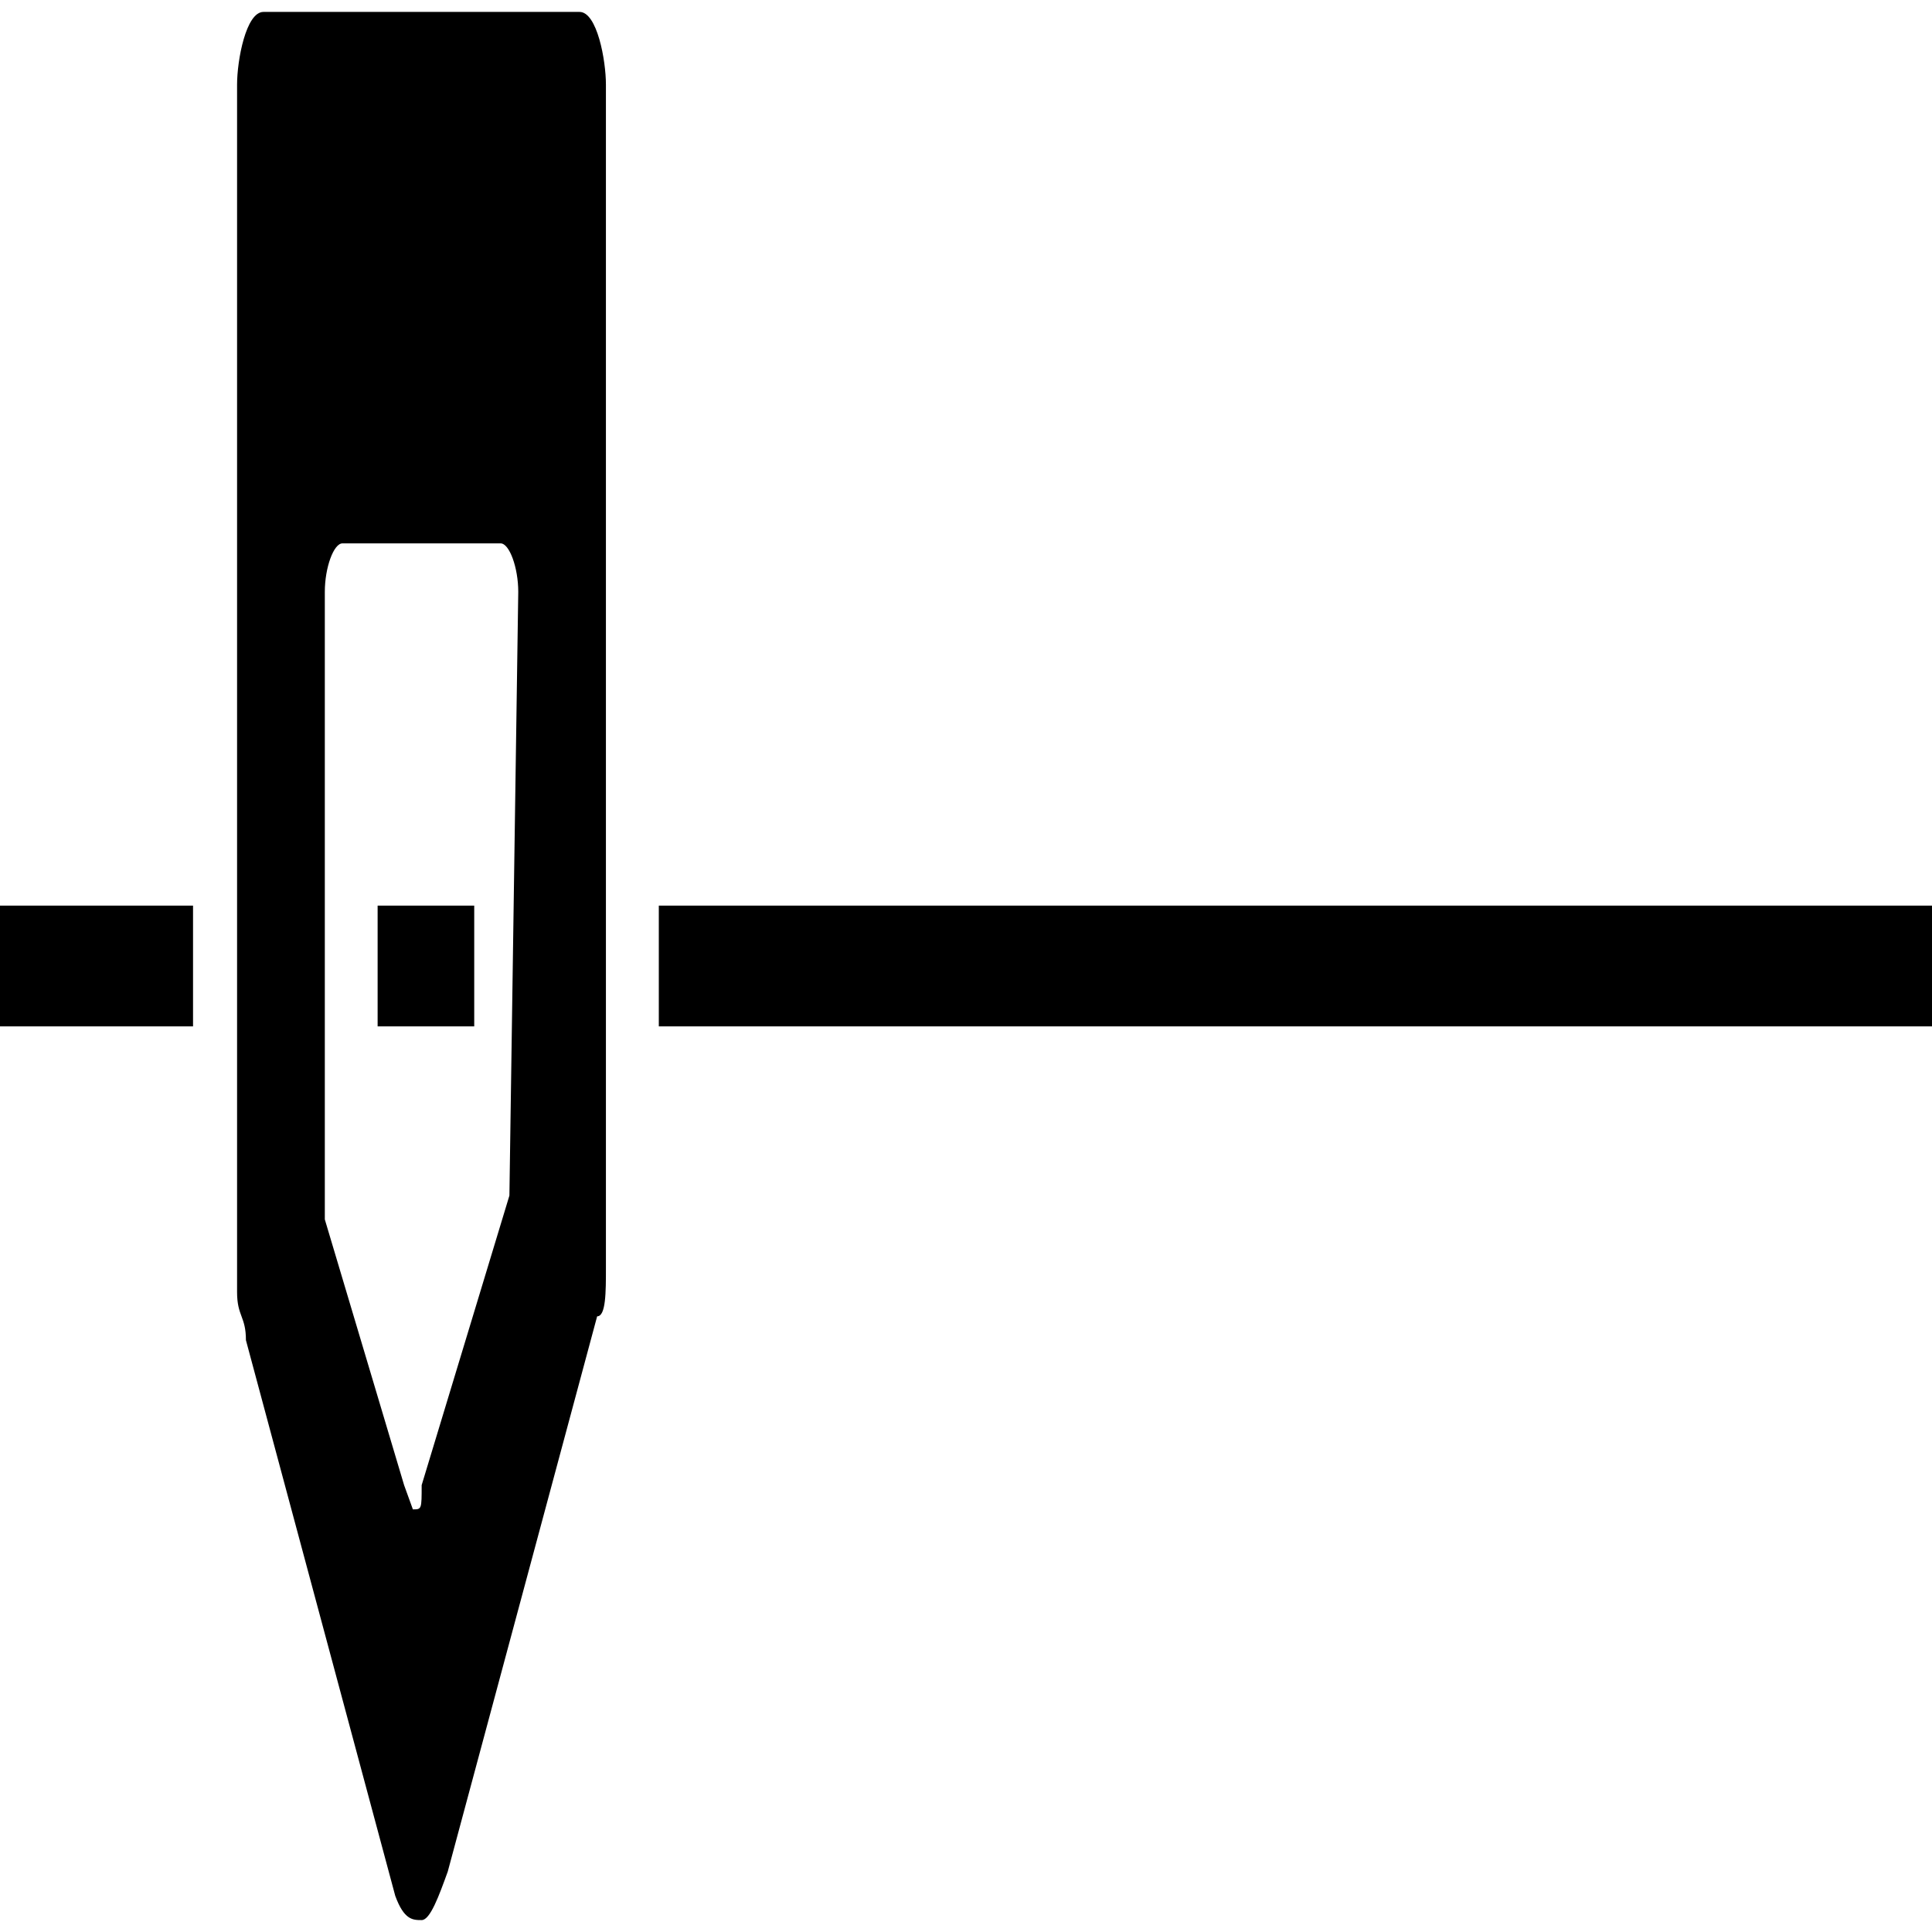
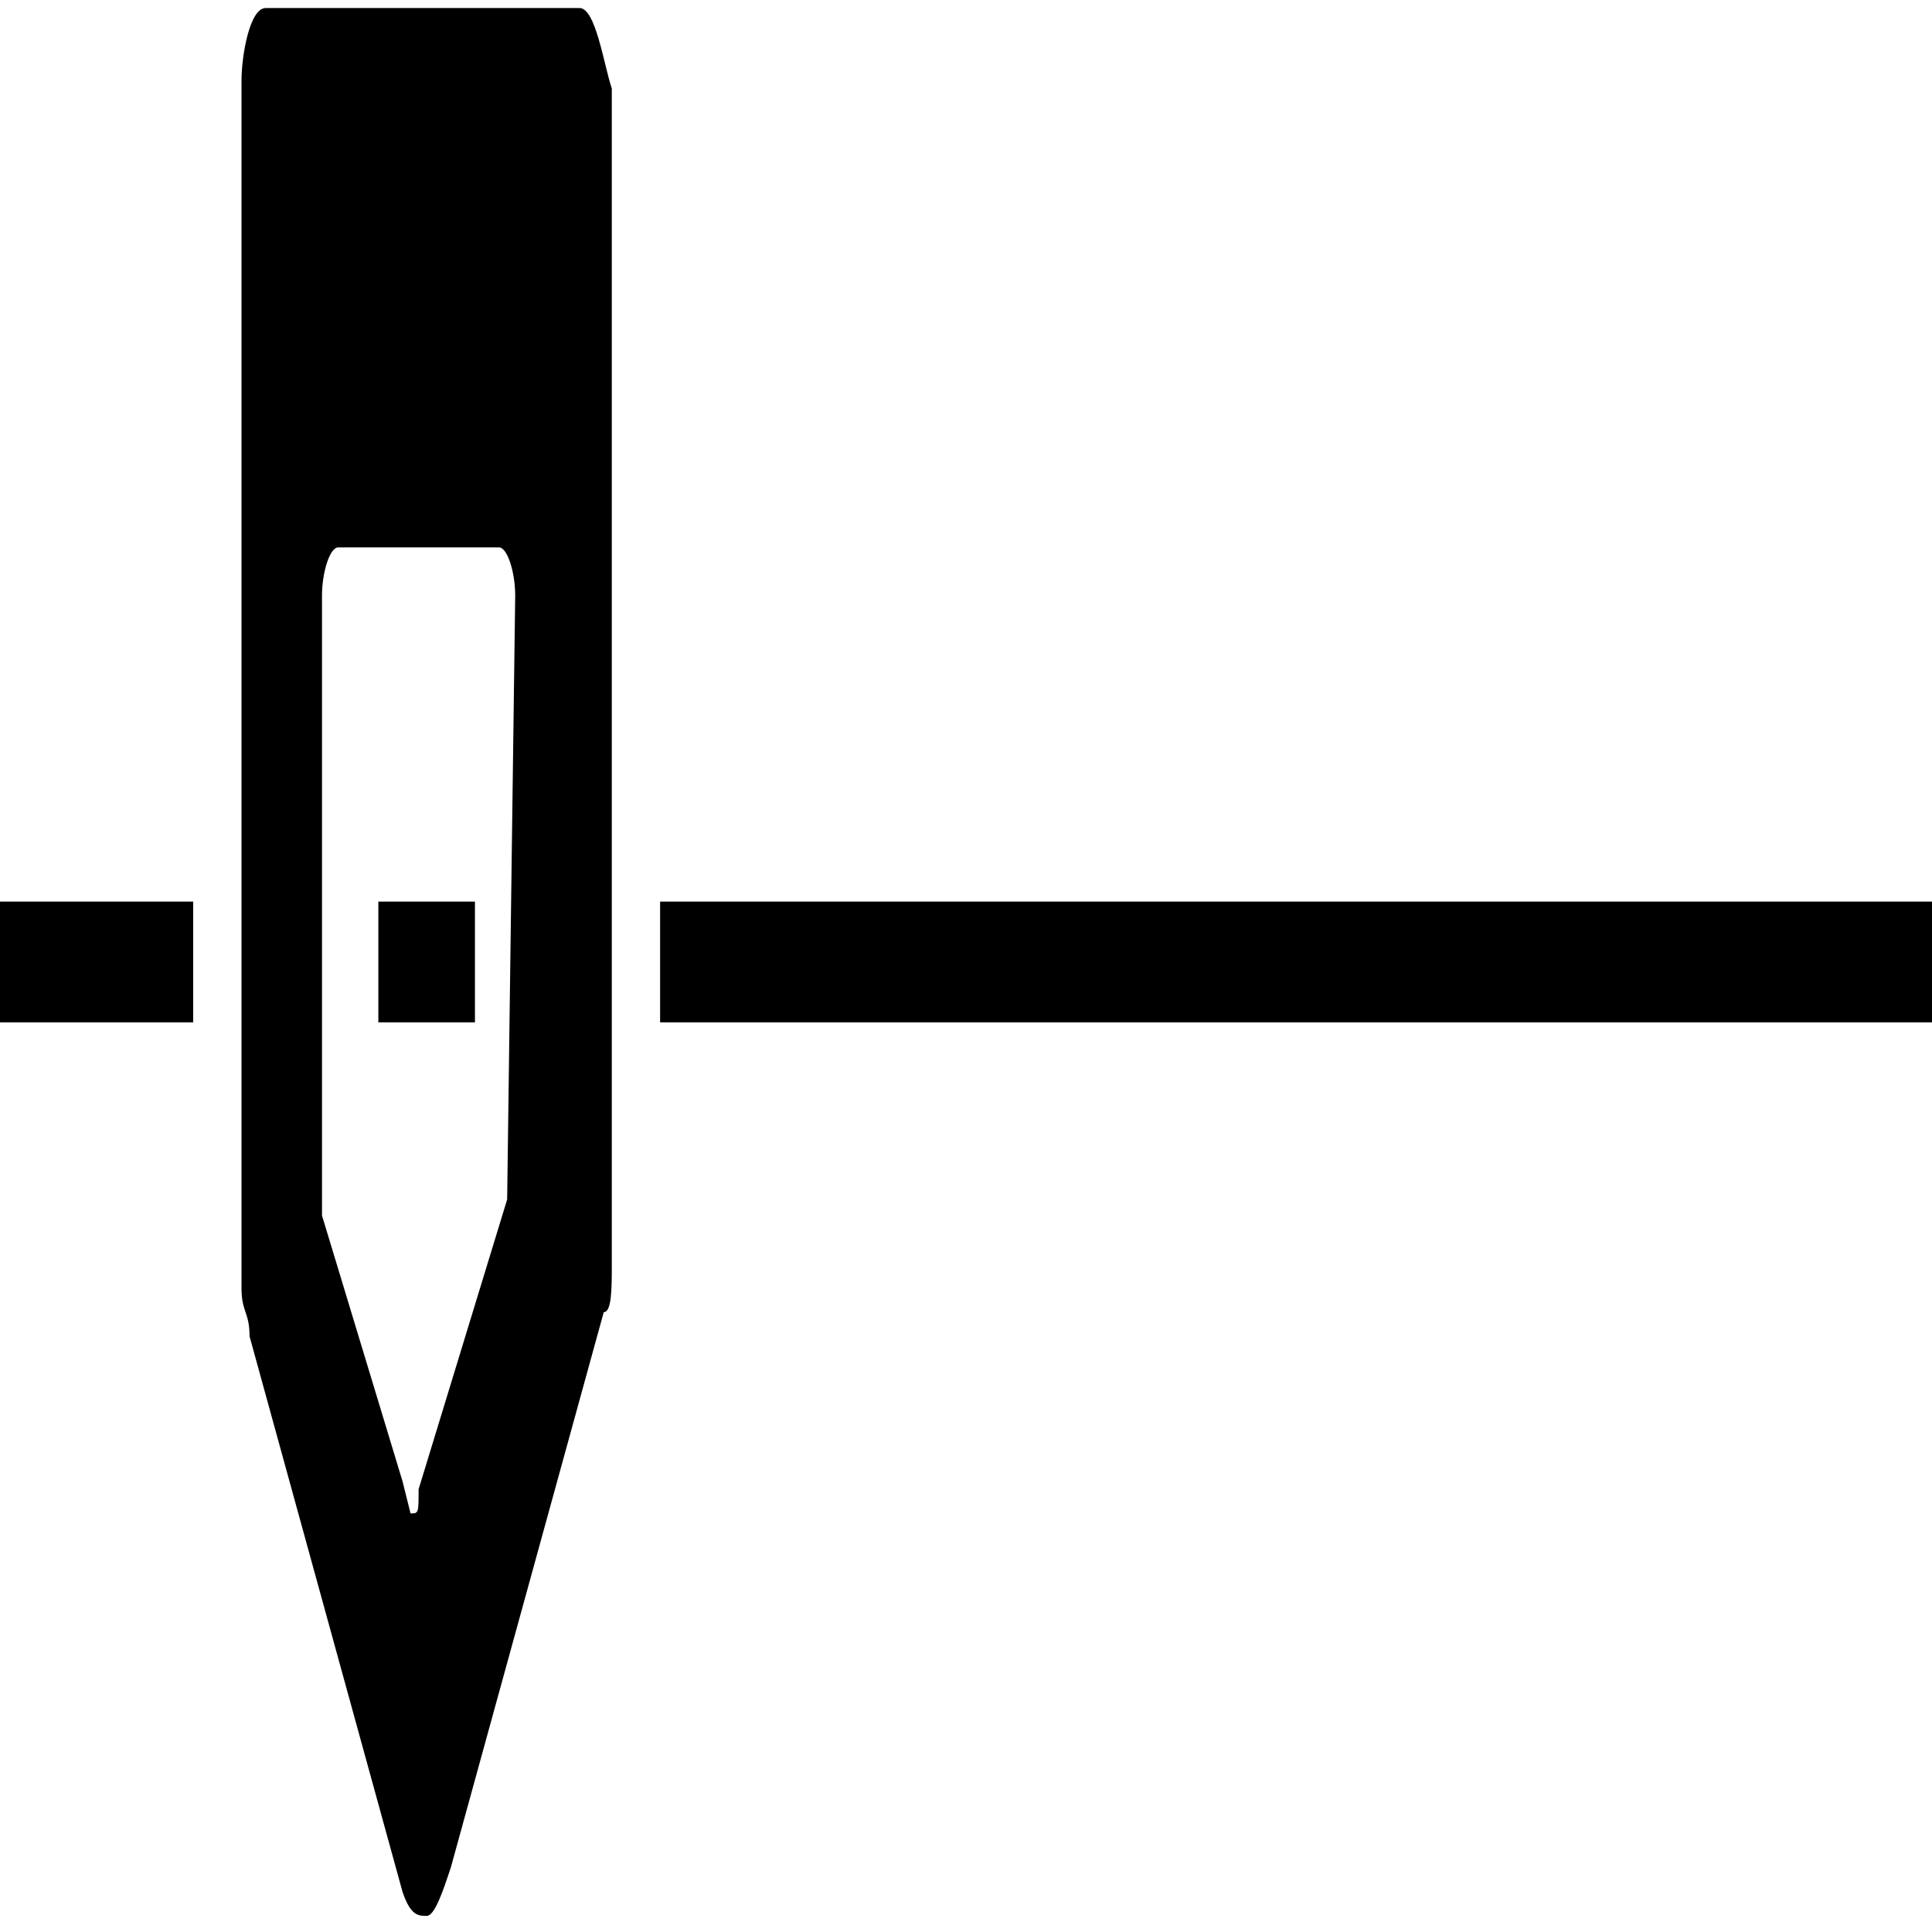
- <svg xmlns="http://www.w3.org/2000/svg" width="24pt" height="24pt" viewBox="0 0 24 24" version="1.1">
+ <svg xmlns="http://www.w3.org/2000/svg" version="1.1" id="Layer_1" x="0px" y="0px" viewBox="0 0 24 24" style="enable-background:new 0 0 24 24;" xml:space="preserve">
  <g id="surface1">
-     <path style=" stroke:none;fill-rule:nonzero;fill:rgb(0%,0%,0%);fill-opacity:1;" d="M 7.199 0.148 L 3.273 0.148 C 3.055 0.148 2.945 0.75 2.945 1.051 L 2.945 16.051 C 2.945 16.352 3.055 16.352 3.055 16.648 L 4.91 23.551 C 5.02 23.852 5.129 23.852 5.238 23.852 C 5.344 23.852 5.453 23.551 5.562 23.25 L 7.418 16.352 C 7.527 16.352 7.527 16.051 7.527 15.75 L 7.527 1.051 C 7.527 0.75 7.418 0.148 7.199 0.148 Z M 6.328 14.852 L 5.238 18.449 C 5.238 18.75 5.238 18.75 5.129 18.75 L 5.02 18.449 L 4.035 15.148 L 4.035 7.352 C 4.035 7.051 4.145 6.75 4.254 6.75 L 6.219 6.75 C 6.328 6.75 6.438 7.051 6.438 7.352 Z M 0 11.25 L 2.398 11.25 L 2.398 12.75 L 0 12.75 Z M 4.691 11.25 L 5.891 11.25 L 5.891 12.75 L 4.691 12.75 Z M 24 11.25 L 24 12.75 L 8.184 12.75 L 8.184 11.25 Z M 24 11.25 " />
+     <path d="M7.2,0.1H3.3c-0.2,0-0.3,0.6-0.3,0.9v15c0,0.3,0.1,0.3,0.1,0.6l1.9,6.9c0.1,0.3,0.2,0.3,0.3,0.3c0.1,0,0.2-0.3,0.3-0.6   l1.9-6.9c0.1,0,0.1-0.3,0.1-0.6V1.1C7.5,0.8,7.4,0.1,7.2,0.1z M6.3,14.9l-1.1,3.6c0,0.3,0,0.3-0.1,0.3L5,18.4l-1-3.3V7.4   c0-0.3,0.1-0.6,0.2-0.6h2c0.1,0,0.2,0.3,0.2,0.6L6.3,14.9z M0,11.2h2.4v1.5H0V11.2z M4.7,11.2h1.2v1.5H4.7V11.2z M24,11.2v1.5H8.2   v-1.5H24z" />
  </g>
</svg>
